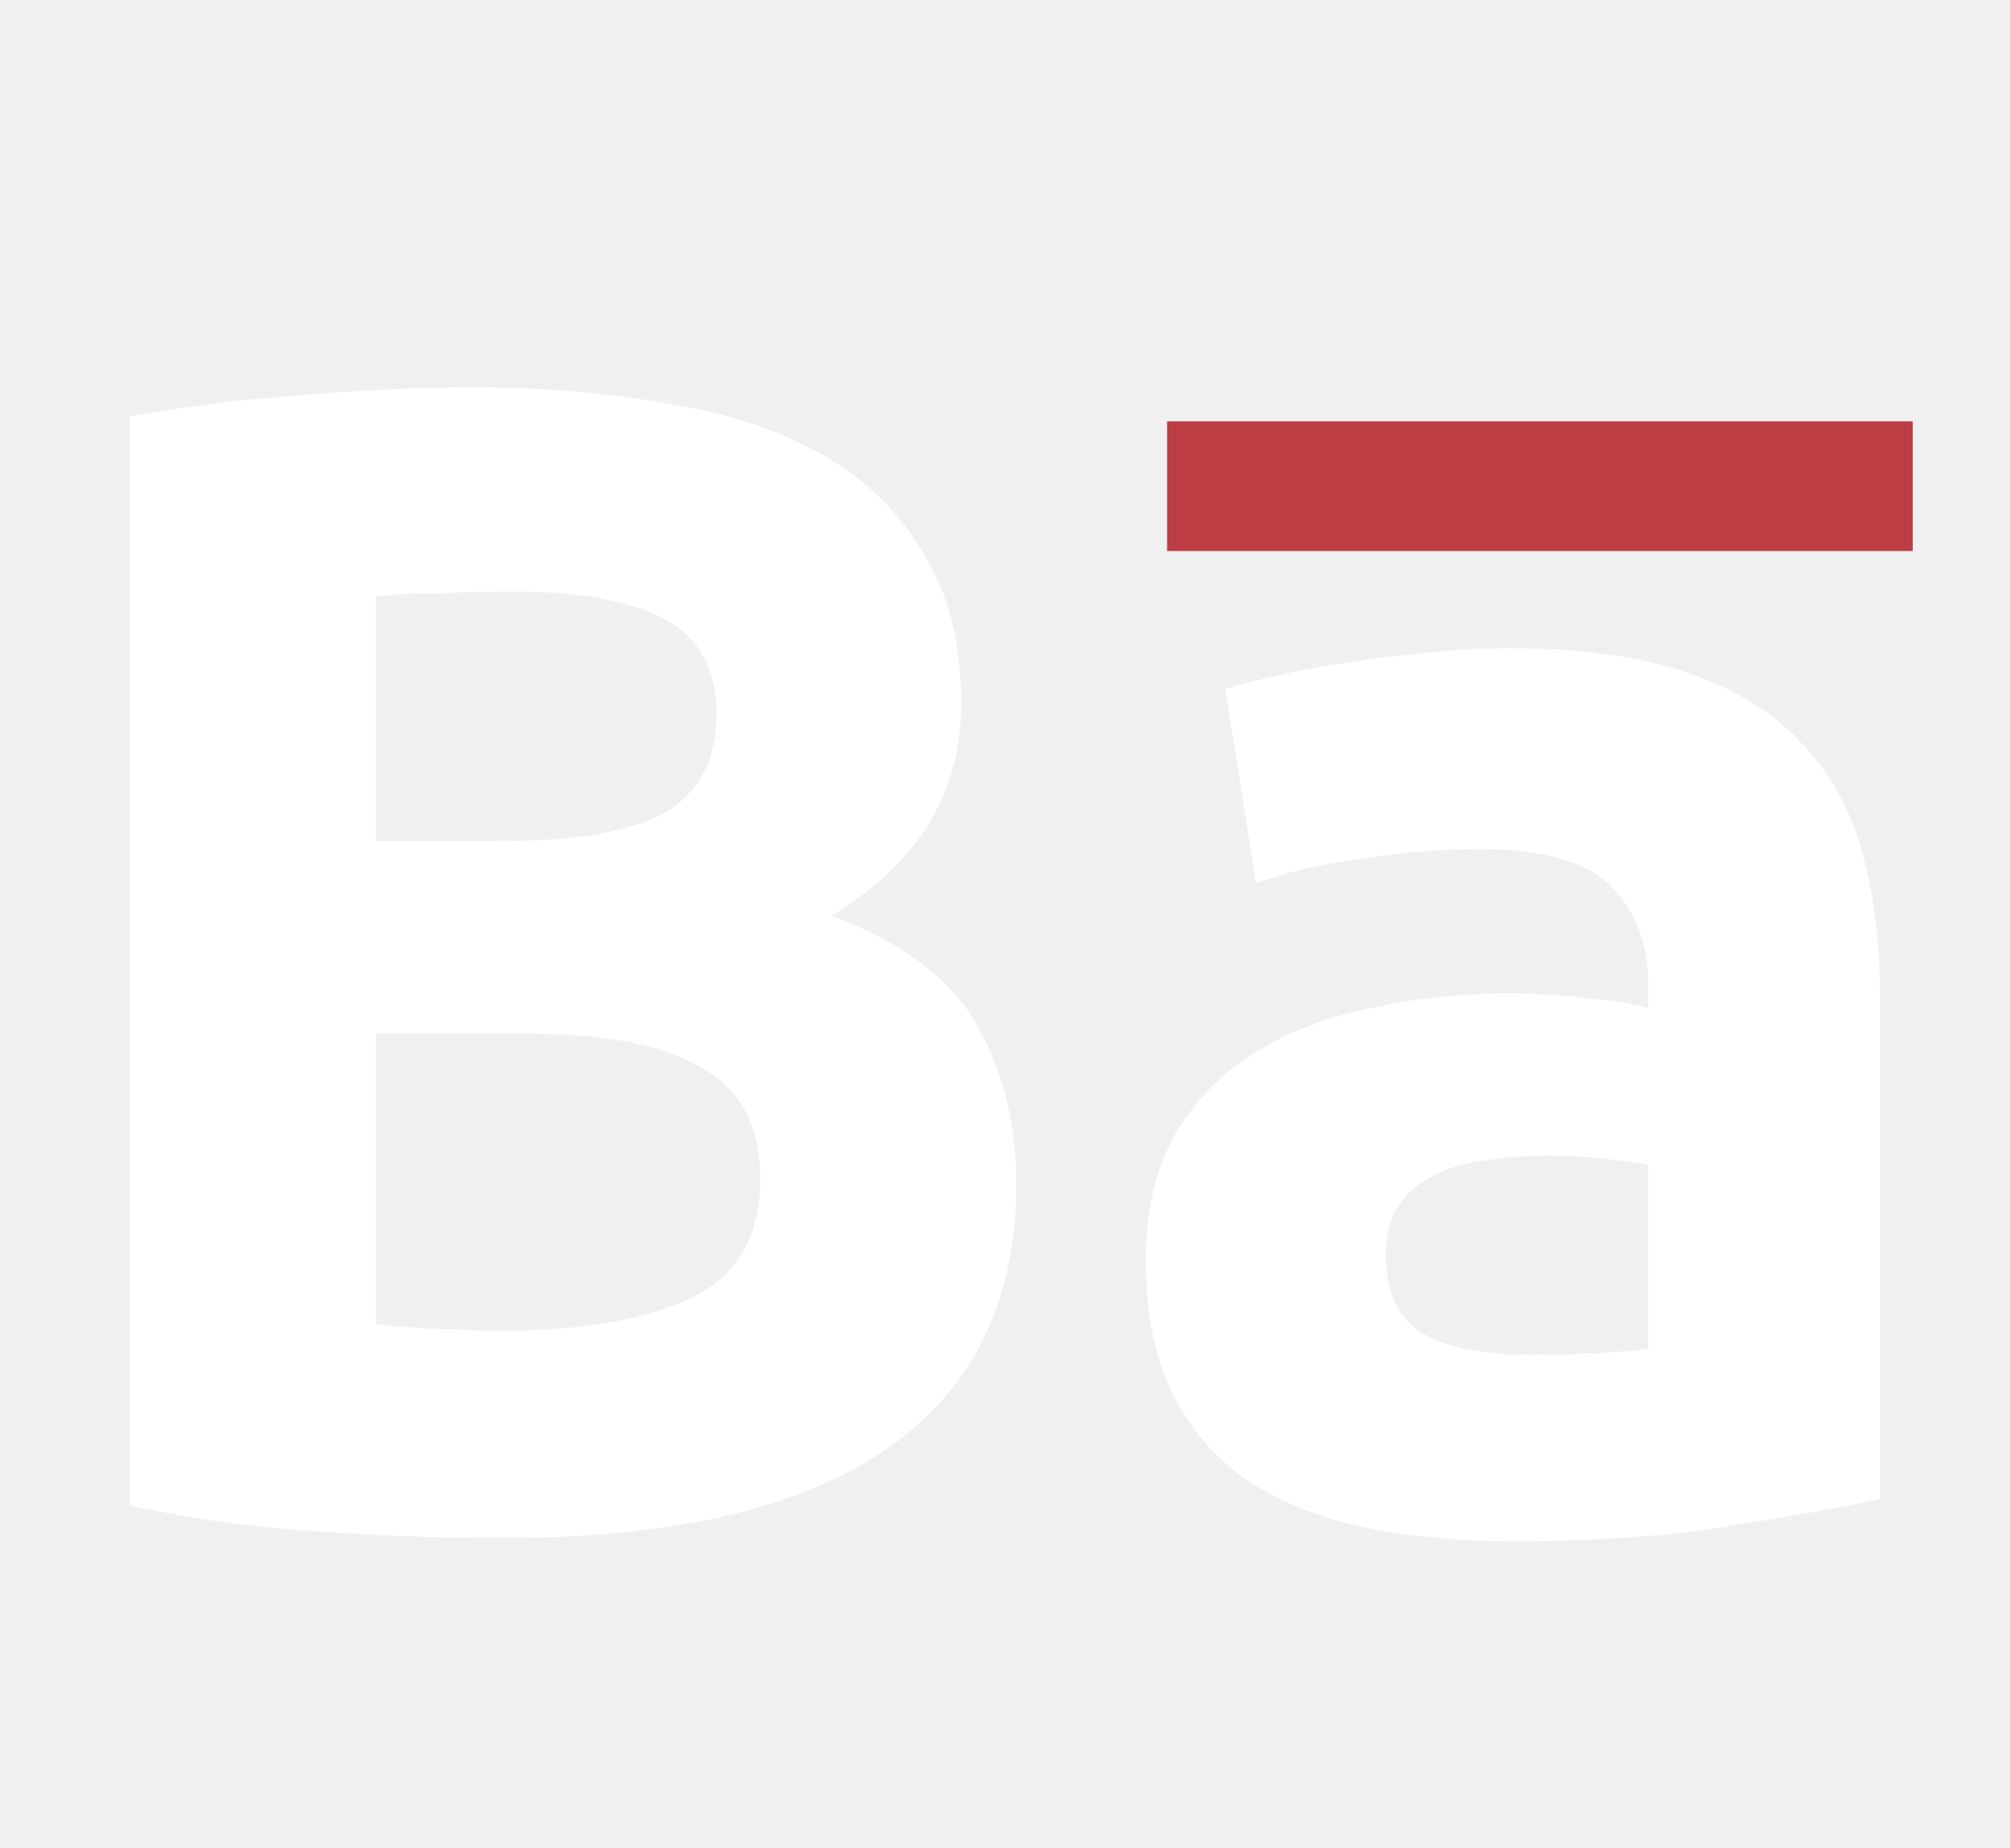
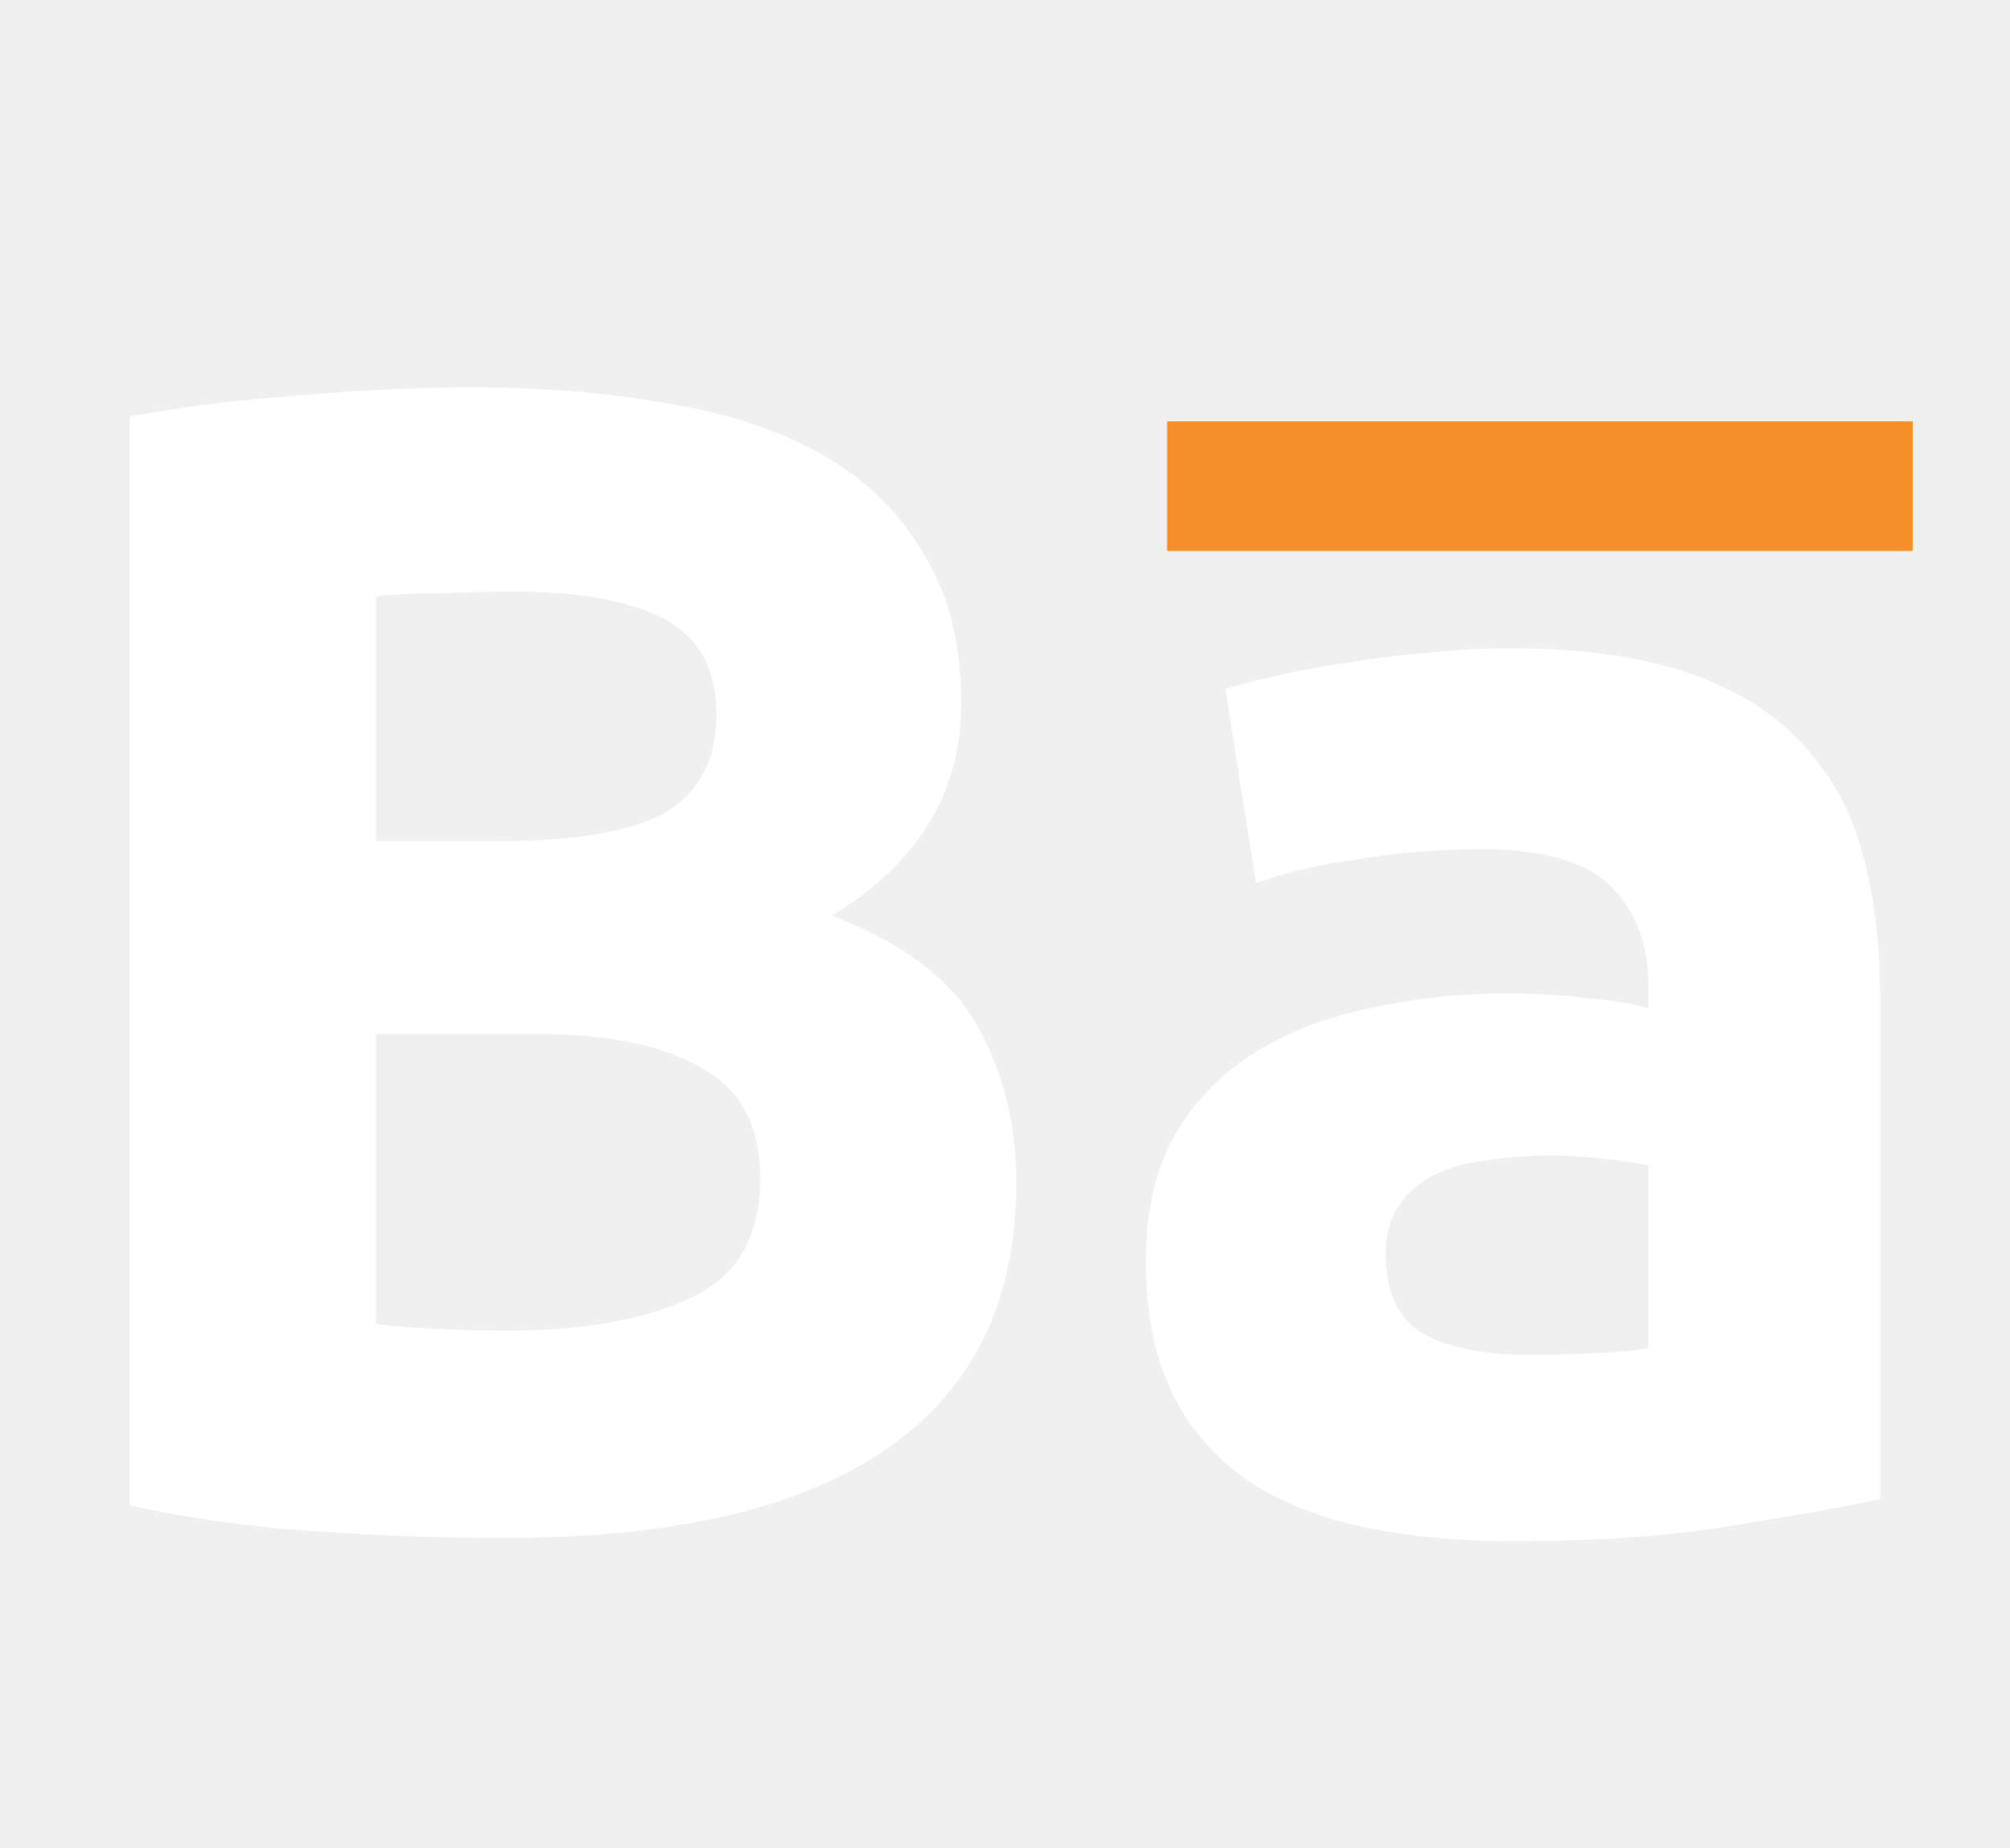
<svg xmlns="http://www.w3.org/2000/svg" width="62" height="57" viewBox="0 0 62 57" fill="none">
  <path d="M15.55 47.45C13.65 47.45 11.75 47.383 9.85 47.25C7.983 47.15 6.033 46.883 4 46.45V12.85C5.6 12.55 7.35 12.333 9.25 12.2C11.15 12.033 12.917 11.95 14.55 11.95C16.75 11.95 18.767 12.117 20.6 12.45C22.467 12.75 24.067 13.283 25.4 14.05C26.733 14.817 27.767 15.833 28.5 17.1C29.267 18.333 29.65 19.867 29.65 21.7C29.65 24.467 28.317 26.65 25.65 28.25C27.85 29.083 29.35 30.217 30.15 31.65C30.95 33.083 31.35 34.7 31.35 36.5C31.35 40.133 30.017 42.867 27.35 44.7C24.717 46.533 20.783 47.45 15.55 47.45ZM11.6 31.9V40.85C12.167 40.917 12.783 40.967 13.45 41C14.117 41.033 14.85 41.05 15.65 41.05C17.983 41.05 19.867 40.717 21.3 40.05C22.733 39.383 23.45 38.15 23.45 36.35C23.45 34.75 22.85 33.617 21.65 32.95C20.45 32.25 18.733 31.9 16.5 31.9H11.6ZM11.6 25.95H15.4C17.8 25.95 19.517 25.65 20.55 25.05C21.583 24.417 22.1 23.417 22.1 22.05C22.1 20.65 21.567 19.667 20.5 19.1C19.433 18.533 17.867 18.25 15.8 18.25C15.133 18.25 14.417 18.267 13.65 18.3C12.883 18.3 12.2 18.333 11.6 18.4V25.95ZM47.144 41.8C47.877 41.8 48.577 41.783 49.244 41.75C49.91 41.717 50.444 41.667 50.844 41.6V35.95C50.544 35.883 50.094 35.817 49.494 35.75C48.894 35.683 48.344 35.65 47.844 35.65C47.144 35.65 46.477 35.7 45.844 35.8C45.244 35.867 44.71 36.017 44.244 36.25C43.777 36.483 43.41 36.8 43.144 37.2C42.877 37.6 42.744 38.1 42.744 38.7C42.744 39.867 43.127 40.683 43.894 41.15C44.694 41.583 45.777 41.8 47.144 41.8ZM46.544 20C48.744 20 50.577 20.25 52.044 20.75C53.51 21.25 54.677 21.967 55.544 22.9C56.444 23.833 57.077 24.967 57.444 26.3C57.81 27.633 57.994 29.117 57.994 30.75V46.25C56.927 46.483 55.444 46.75 53.544 47.05C51.644 47.383 49.344 47.55 46.644 47.55C44.944 47.55 43.394 47.4 41.994 47.1C40.627 46.8 39.444 46.317 38.444 45.65C37.444 44.95 36.677 44.05 36.144 42.95C35.61 41.85 35.344 40.5 35.344 38.9C35.344 37.367 35.644 36.067 36.244 35C36.877 33.933 37.71 33.083 38.744 32.45C39.777 31.817 40.96 31.367 42.294 31.1C43.627 30.8 45.01 30.65 46.444 30.65C47.41 30.65 48.26 30.7 48.994 30.8C49.76 30.867 50.377 30.967 50.844 31.1V30.4C50.844 29.133 50.46 28.117 49.694 27.35C48.927 26.583 47.594 26.2 45.694 26.2C44.427 26.2 43.177 26.3 41.944 26.5C40.71 26.667 39.644 26.917 38.744 27.25L37.794 21.25C38.227 21.117 38.76 20.983 39.394 20.85C40.06 20.683 40.777 20.55 41.544 20.45C42.31 20.317 43.11 20.217 43.944 20.15C44.81 20.05 45.677 20 46.544 20Z" fill="white" />
-   <rect x="36" y="13" width="23" height="4" fill="#BD3D44" />
+   <rect x="36" y="13" width="23" height="4" fill="#F58F29" />
</svg>
